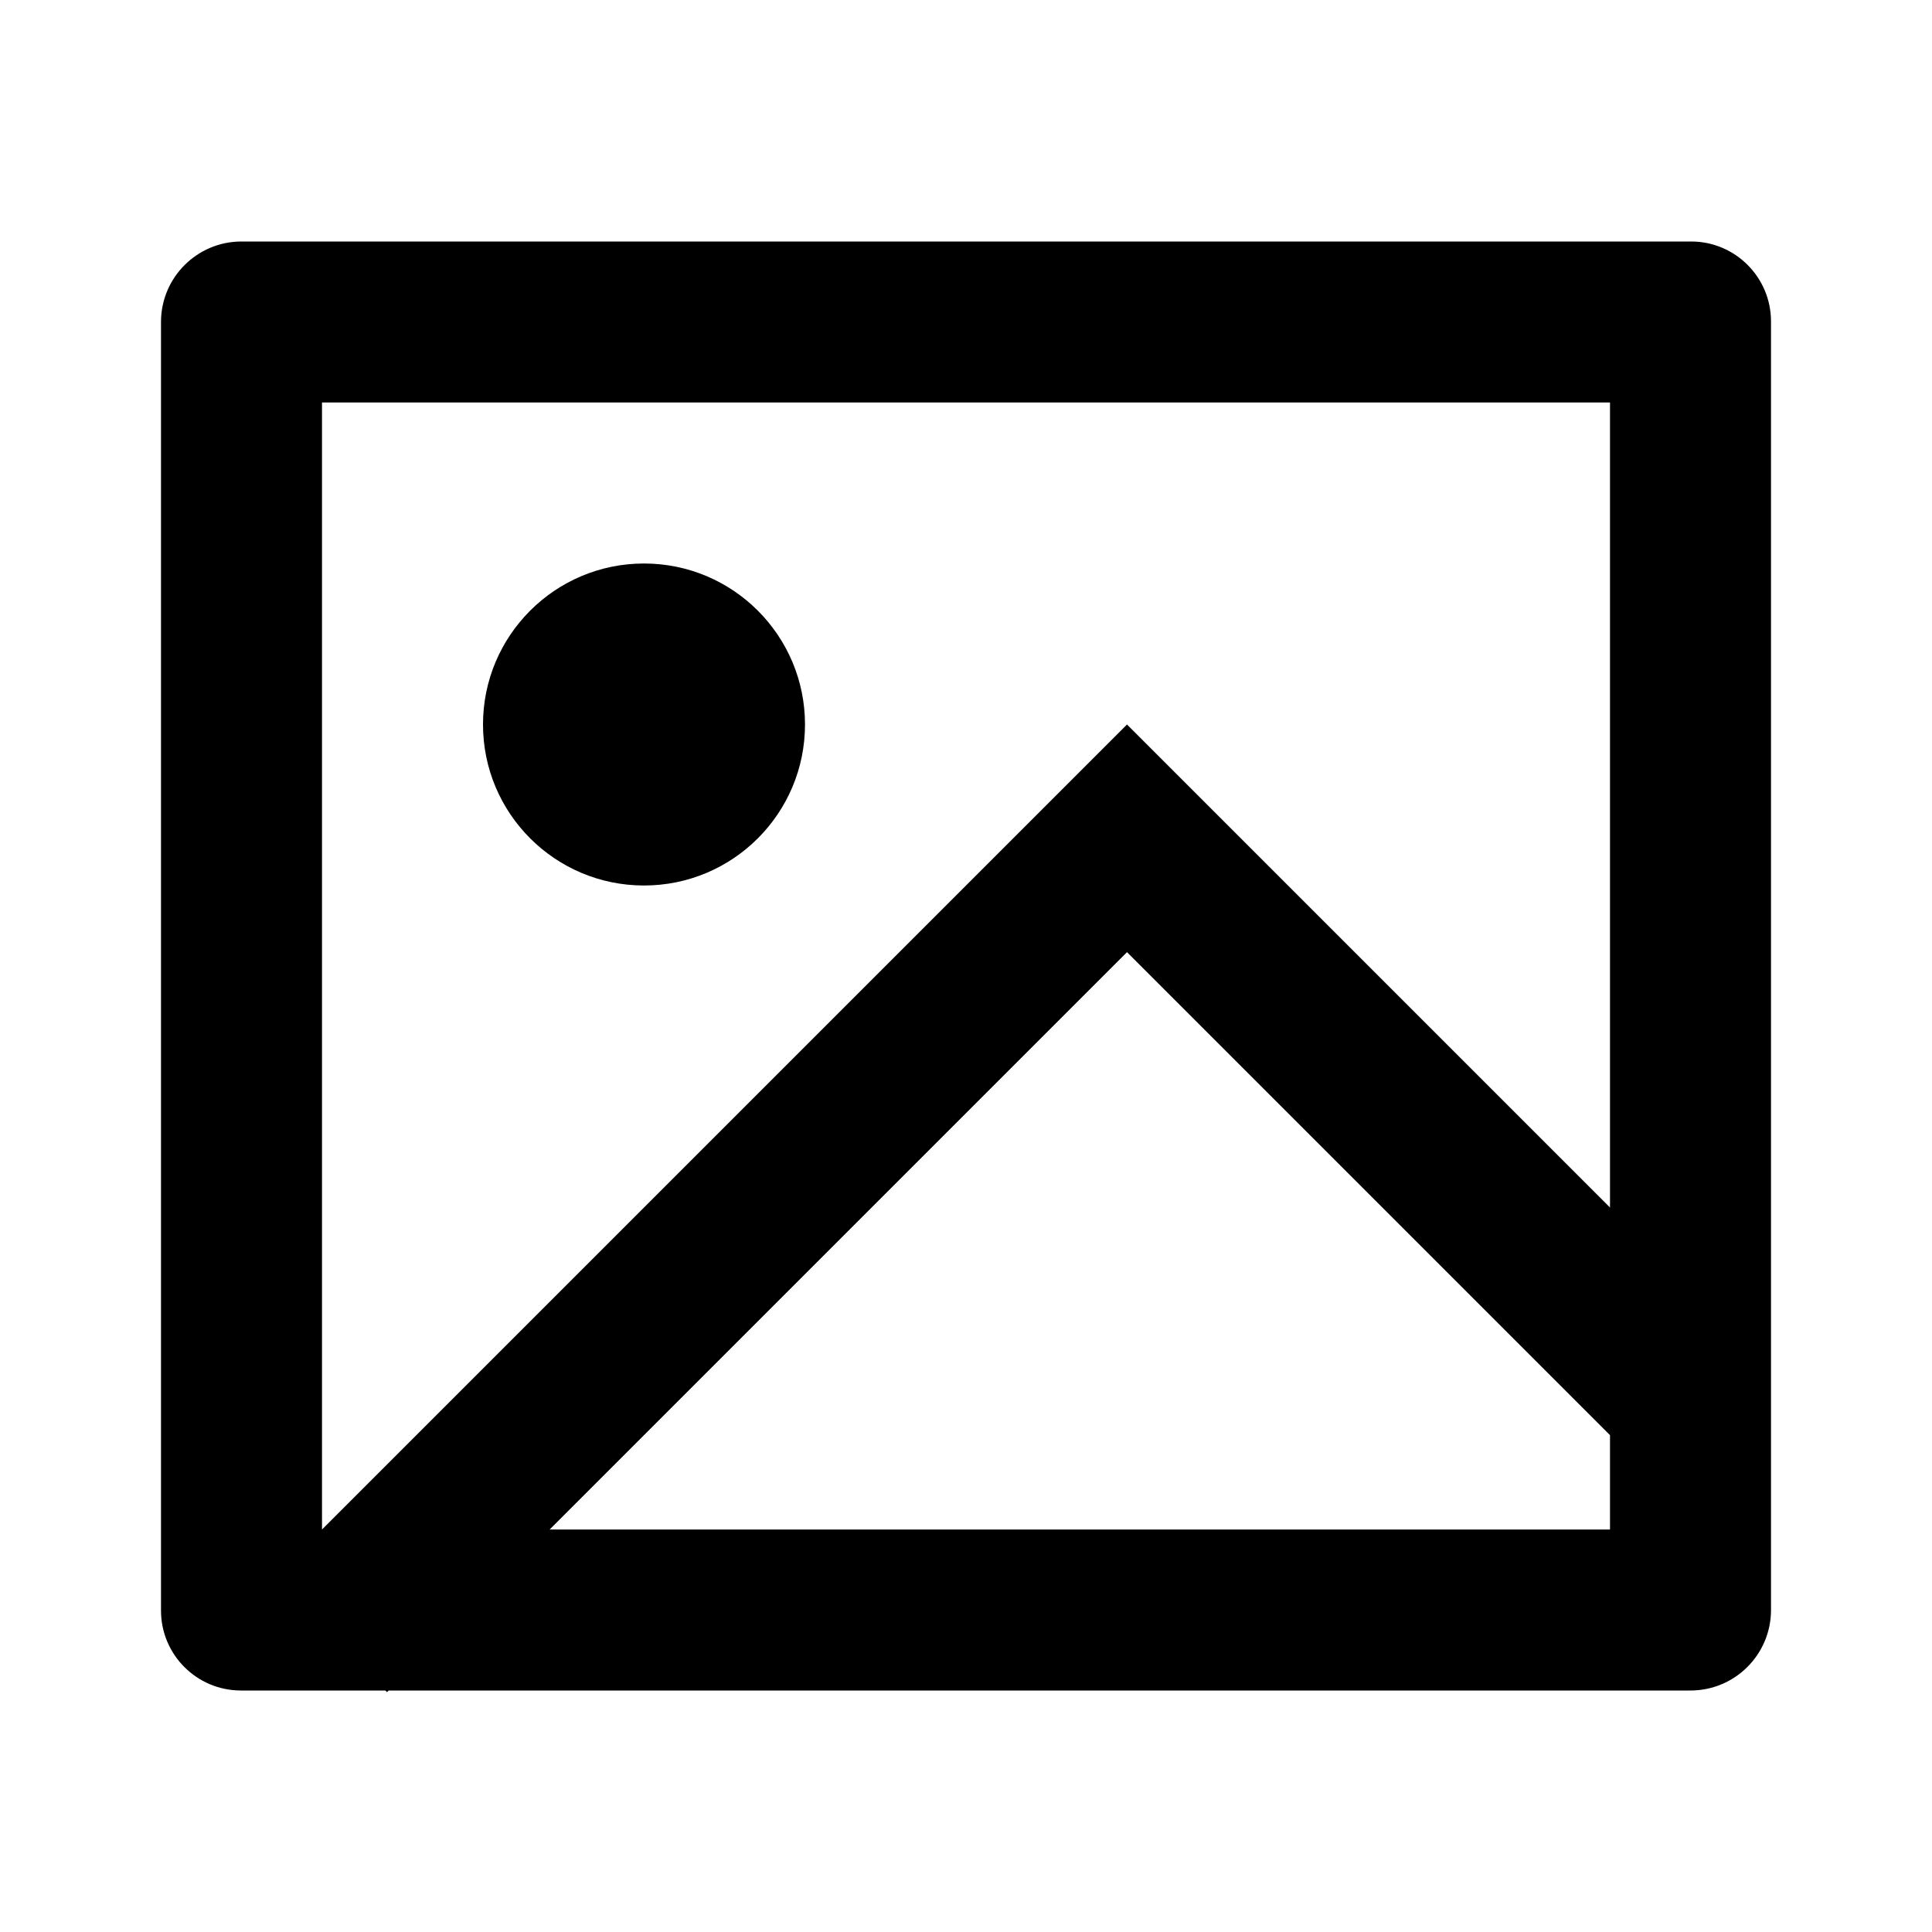
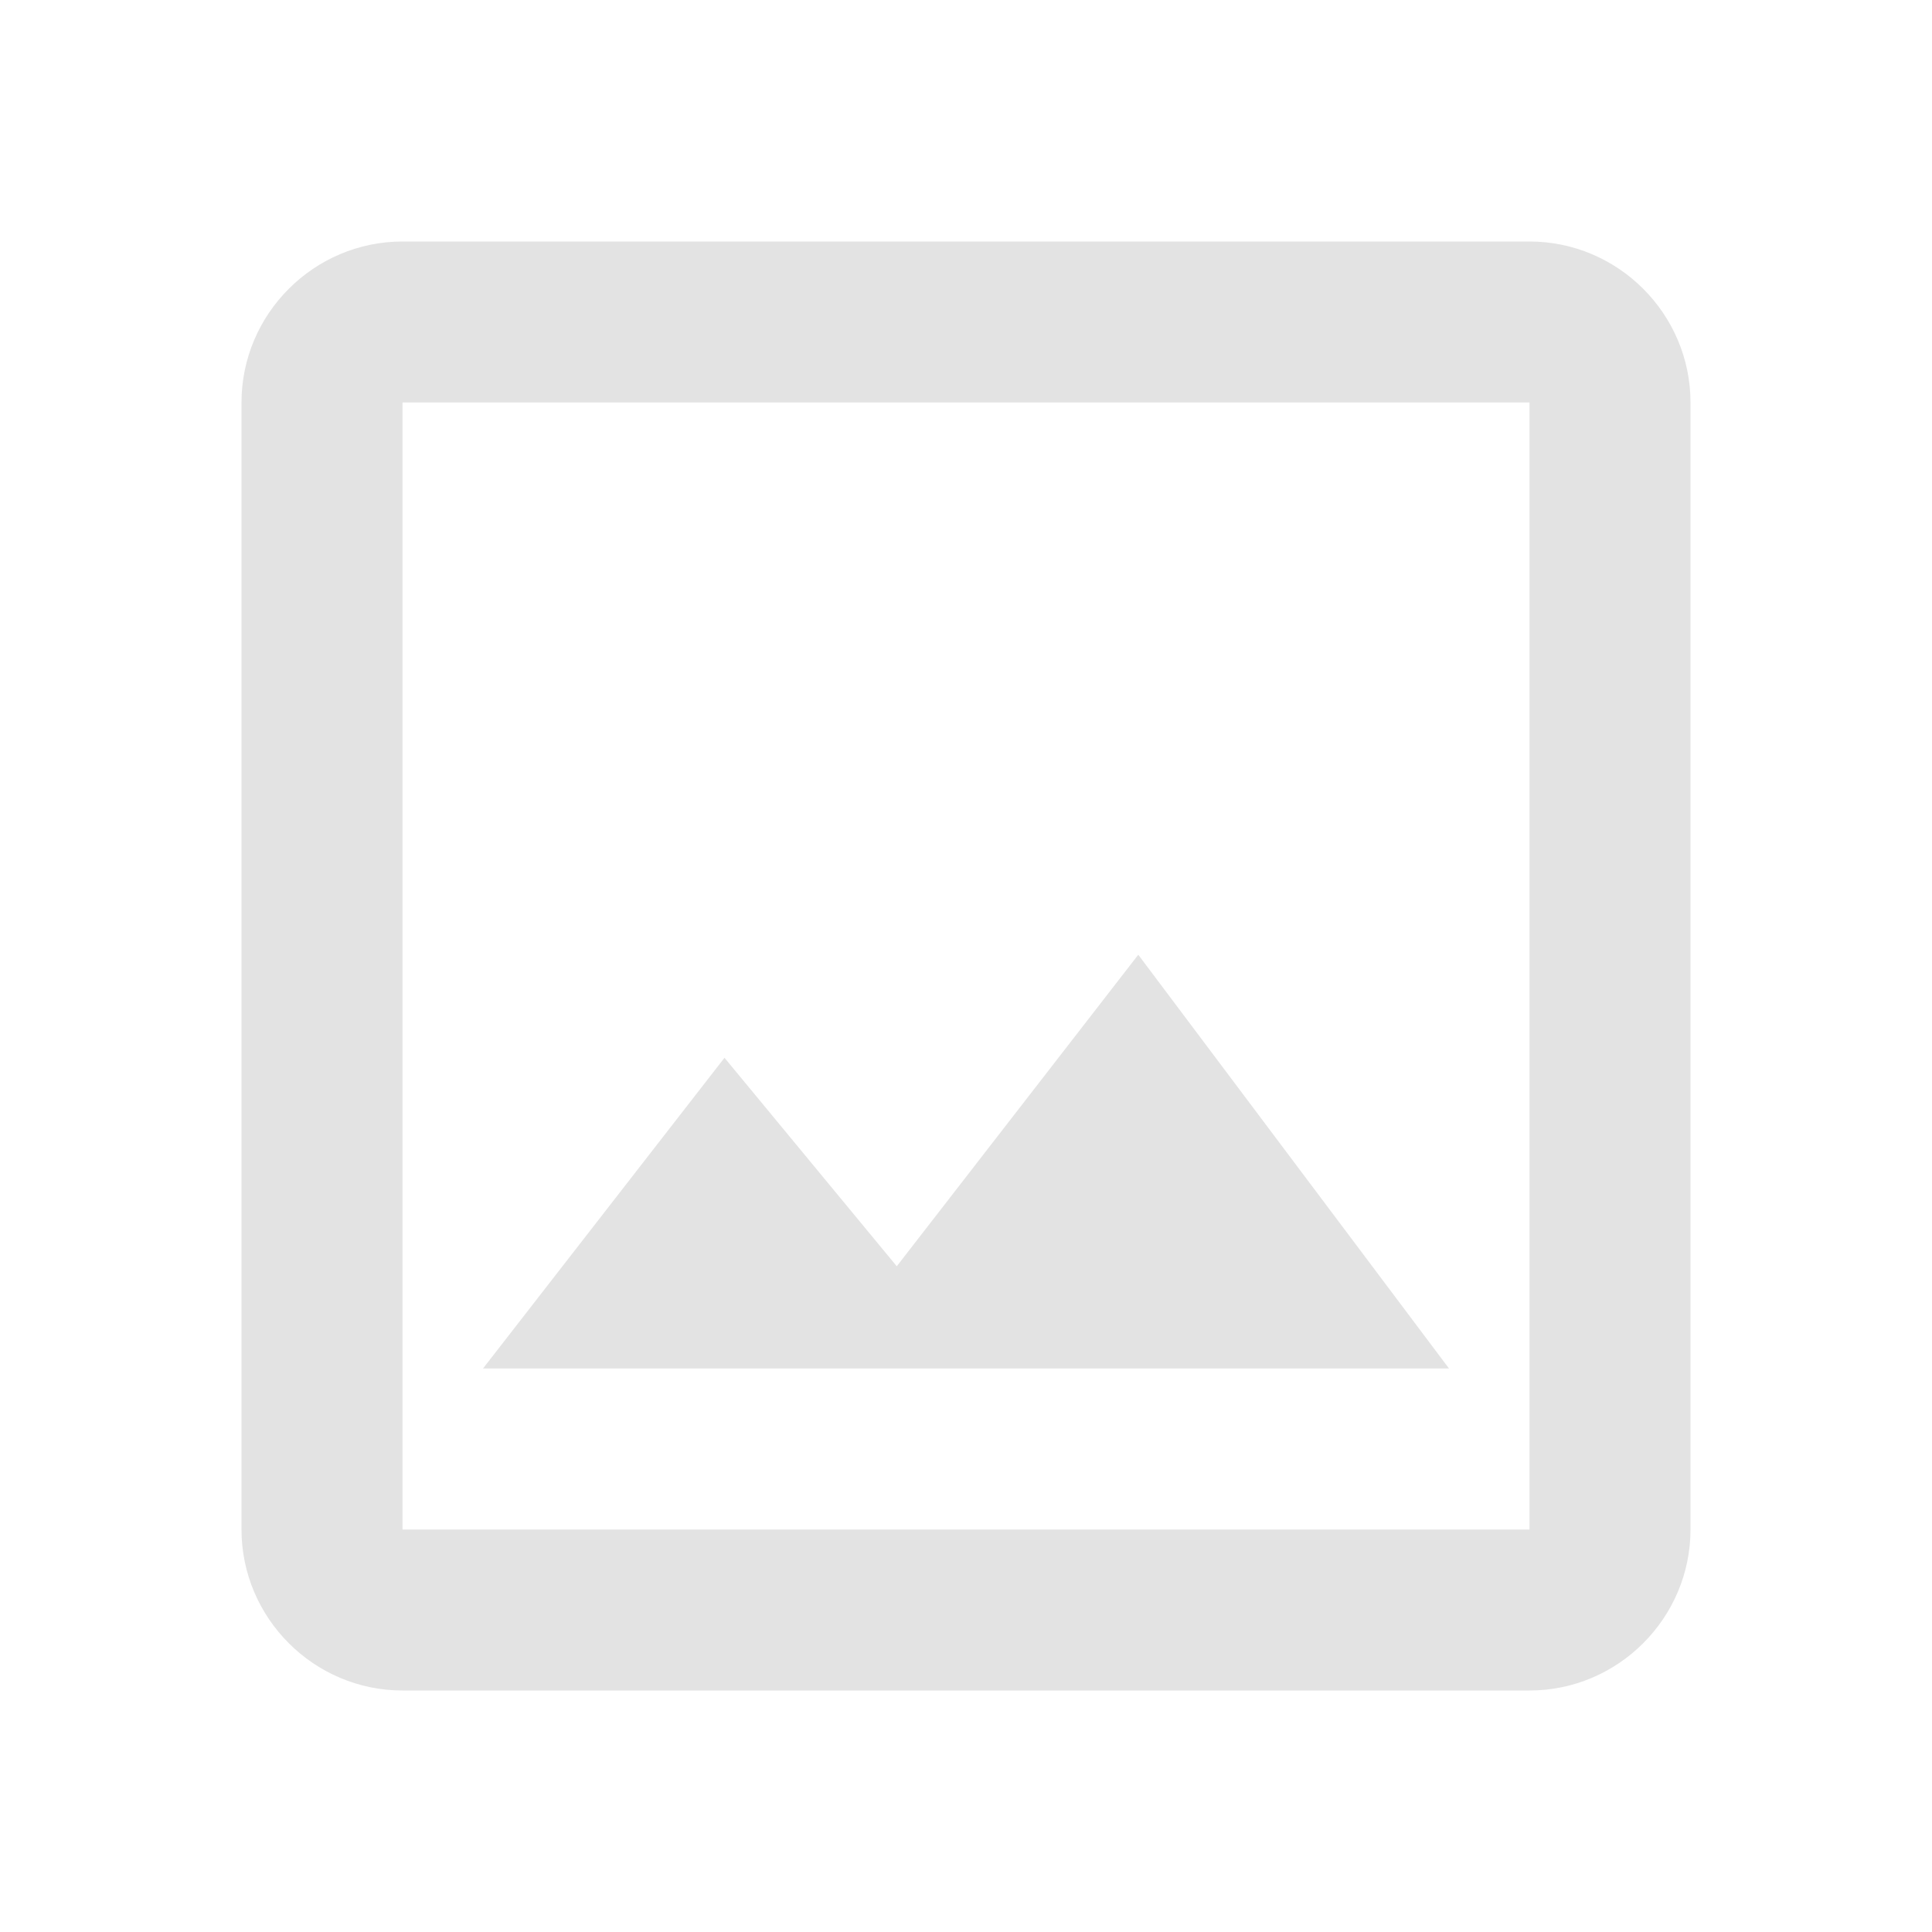
- <svg xmlns="http://www.w3.org/2000/svg" viewBox="0 0 24 24" width="24" height="24">
-   <path fill="none" d="M0 0h24v24H0z" />
-   <path d="M4.828 21l-.02.02-.021-.02H2.992A.993.993 0 0 1 2 20.007V3.993A1 1 0 0 1 2.992 3h18.016c.548 0 .992.445.992.993v16.014a1 1 0 0 1-.992.993H4.828zM20 15V5H4v14L14 9l6 6zm0 2.828l-6-6L6.828 19H20v-1.172zM8 11a2 2 0 1 1 0-4 2 2 0 0 1 0 4z" />
+ <svg xmlns="http://www.w3.org/2000/svg" height="24px" viewBox="0 0 24 24" width="24px" fill="#e3e3e3">
+   <path d="M0 0h24v24H0V0z" fill="none" />
+   <path d="M19 5v14H5V5h14m0-2H5c-1.1 0-2 .9-2 2v14c0 1.1.9 2 2 2h14c1.1 0 2-.9 2-2V5c0-1.1-.9-2-2-2zm-4.86 8.86l-3 3.87L9 13.14 6 17h12l-3.86-5.14z" />
</svg>
